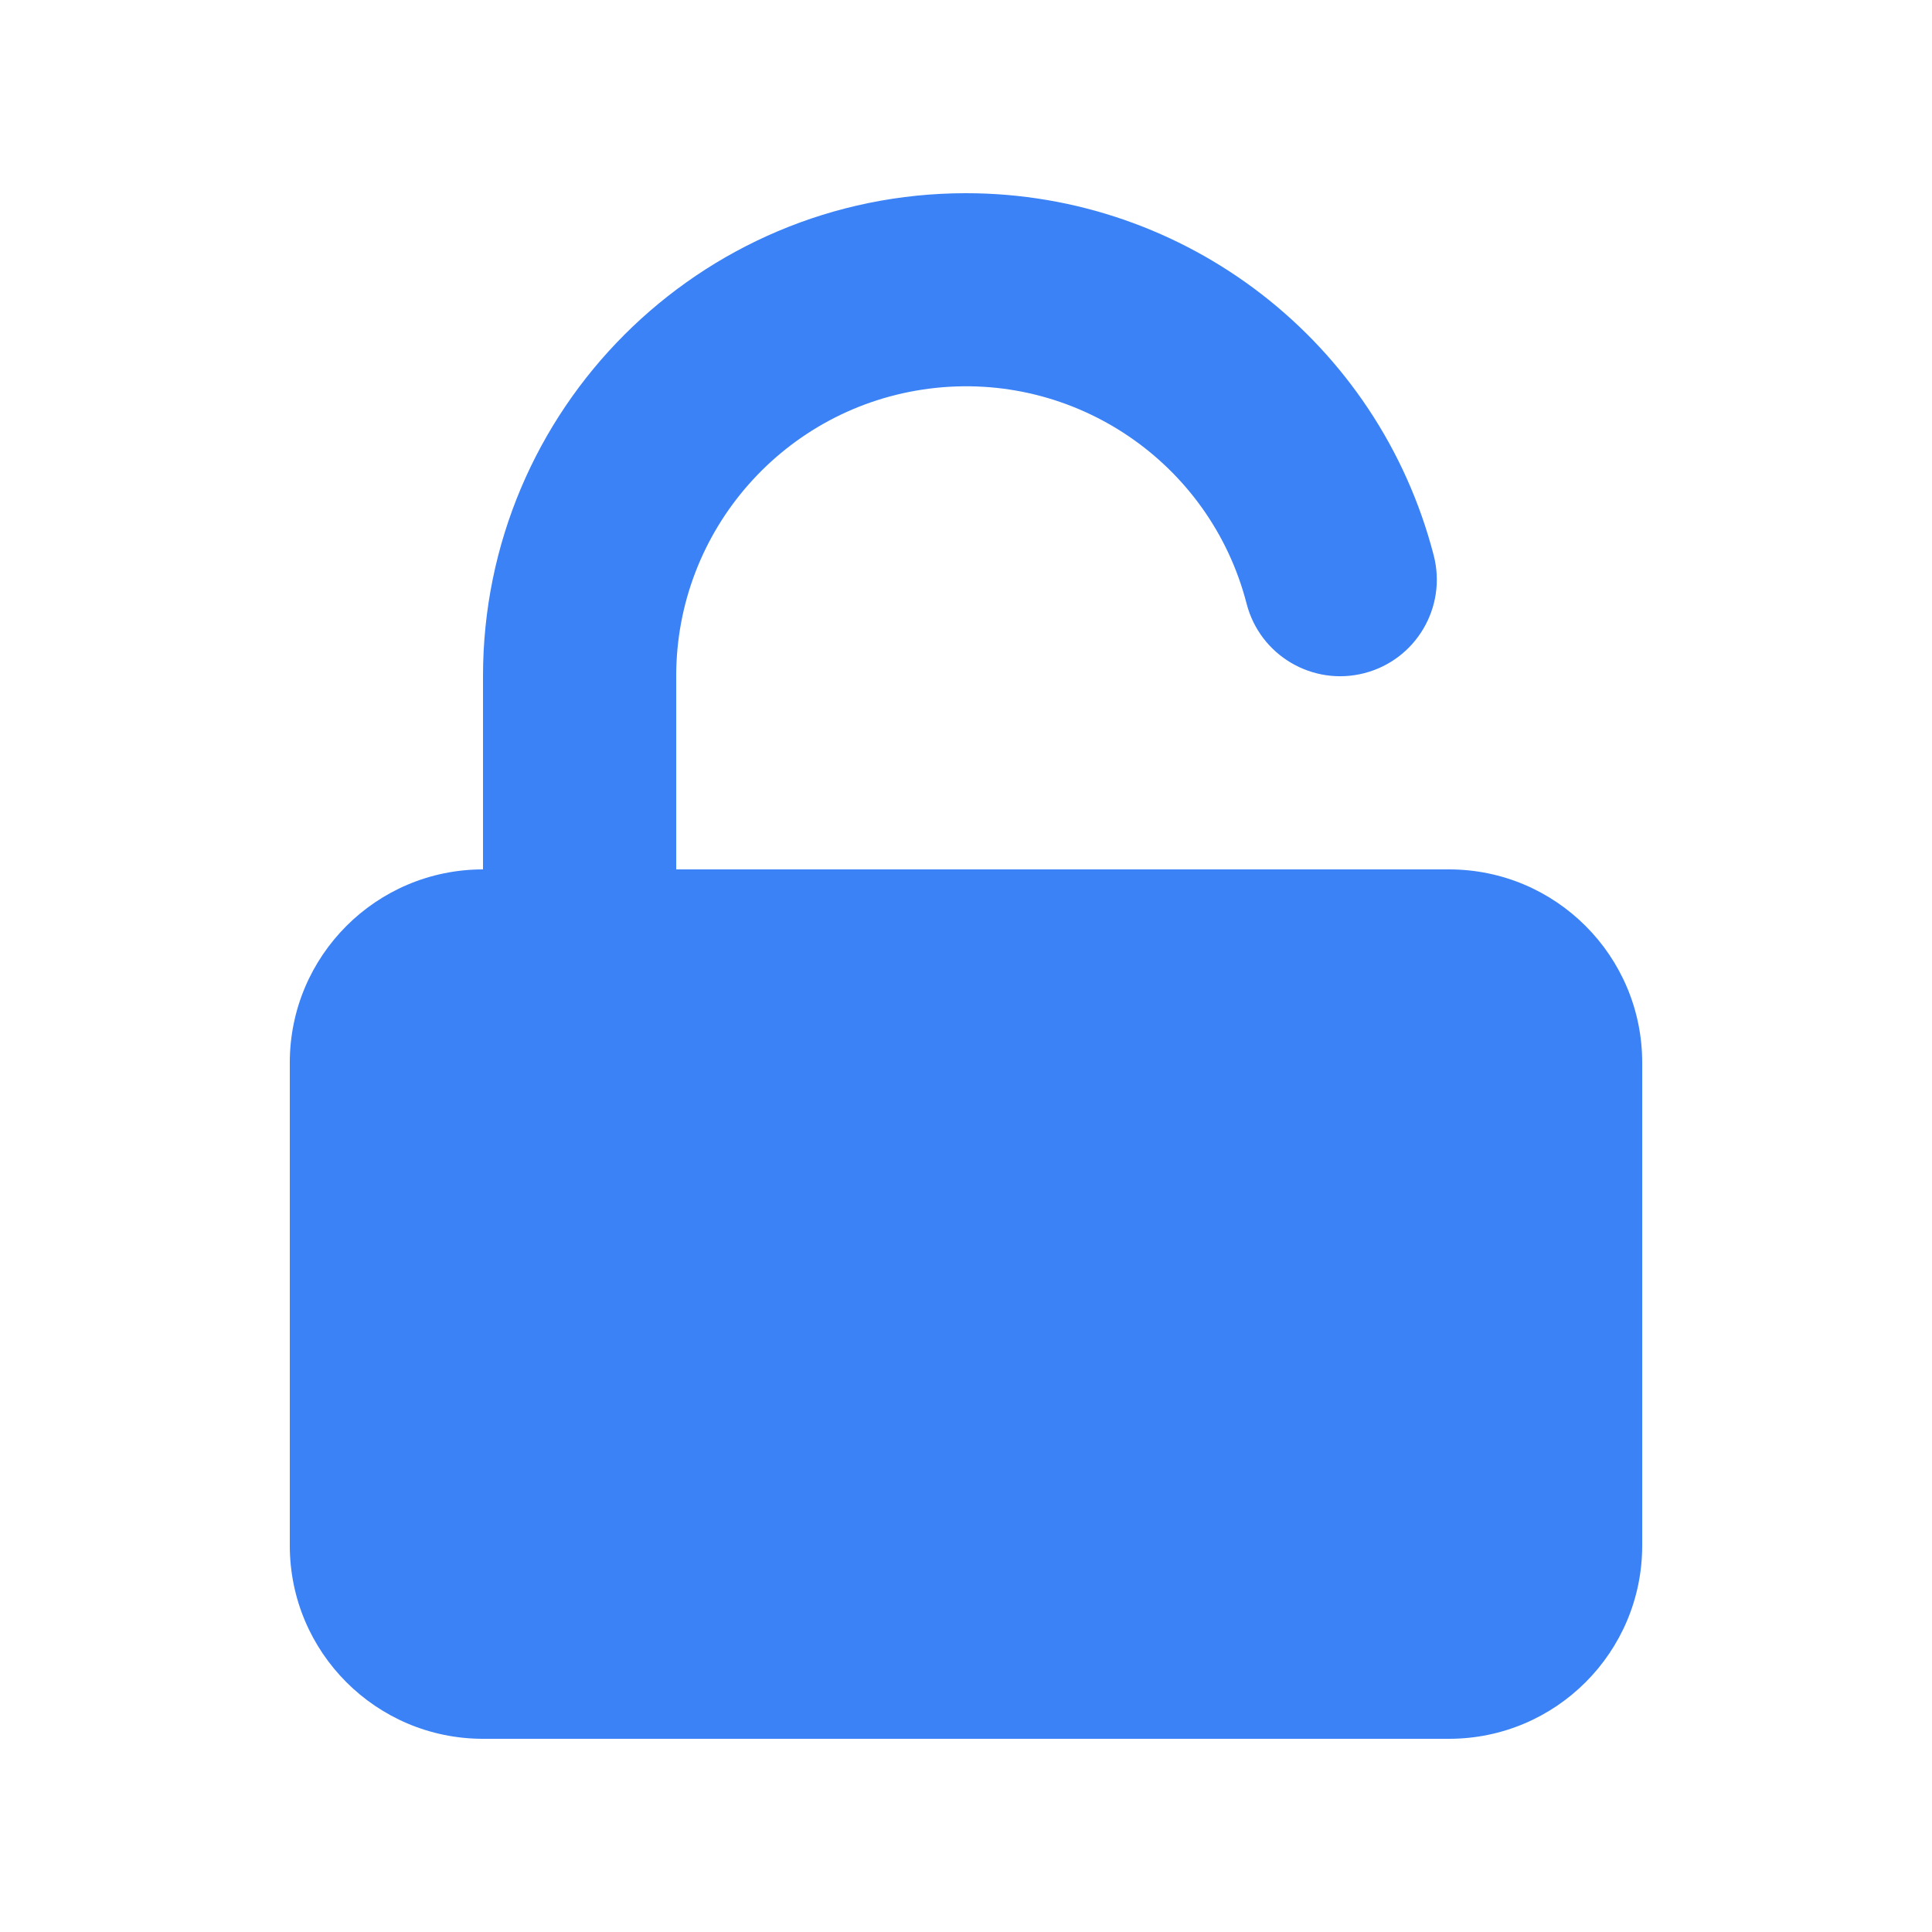
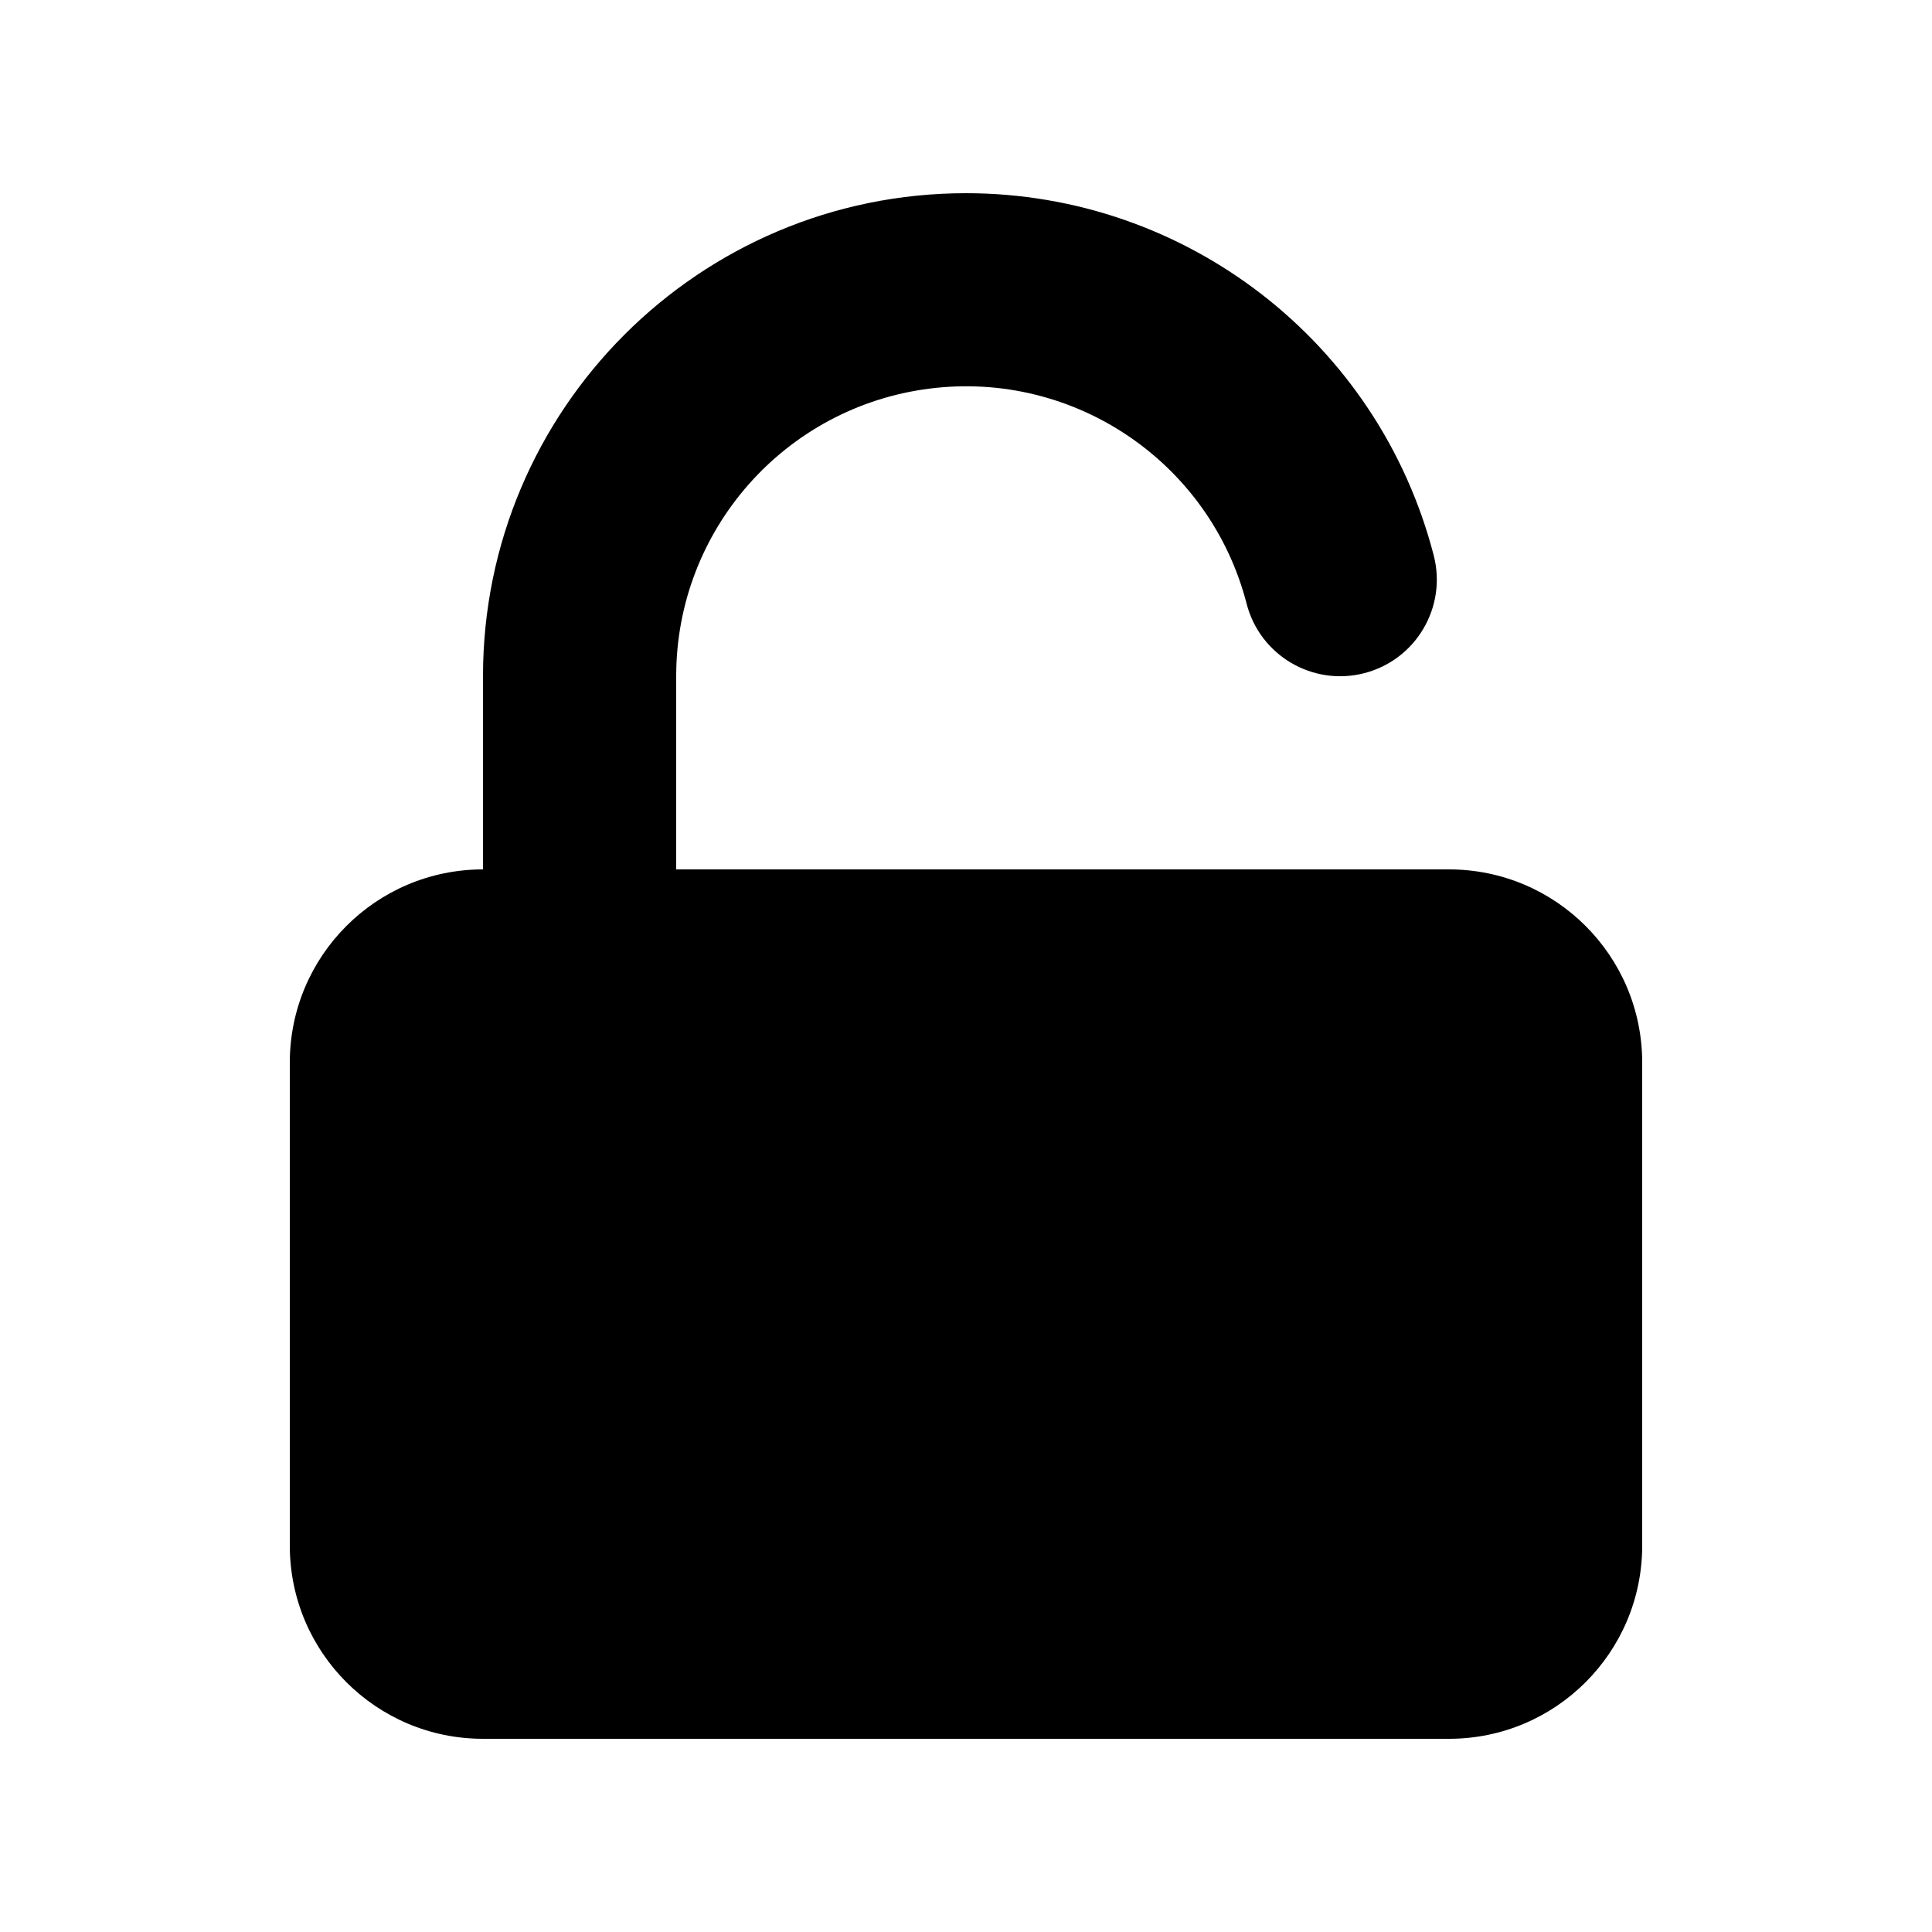
- <svg xmlns="http://www.w3.org/2000/svg" class="h-5 w-5" viewBox="0 0 20 20" fill="#3B82F6">
+ <svg xmlns="http://www.w3.org/2000/svg" class="h-5 w-5" viewBox="0 0 20 20" fill="currentColor">
  <path d="M10 2a5 5 0 00-5 5v2a2 2 0 00-2 2v5a2 2 0 002 2h10a2 2 0 002-2v-5a2 2 0 00-2-2H7V7a3 3 0 015.905-.75 1 1 0 001.937-.5A5.002 5.002 0 0010 2z" />
</svg>
